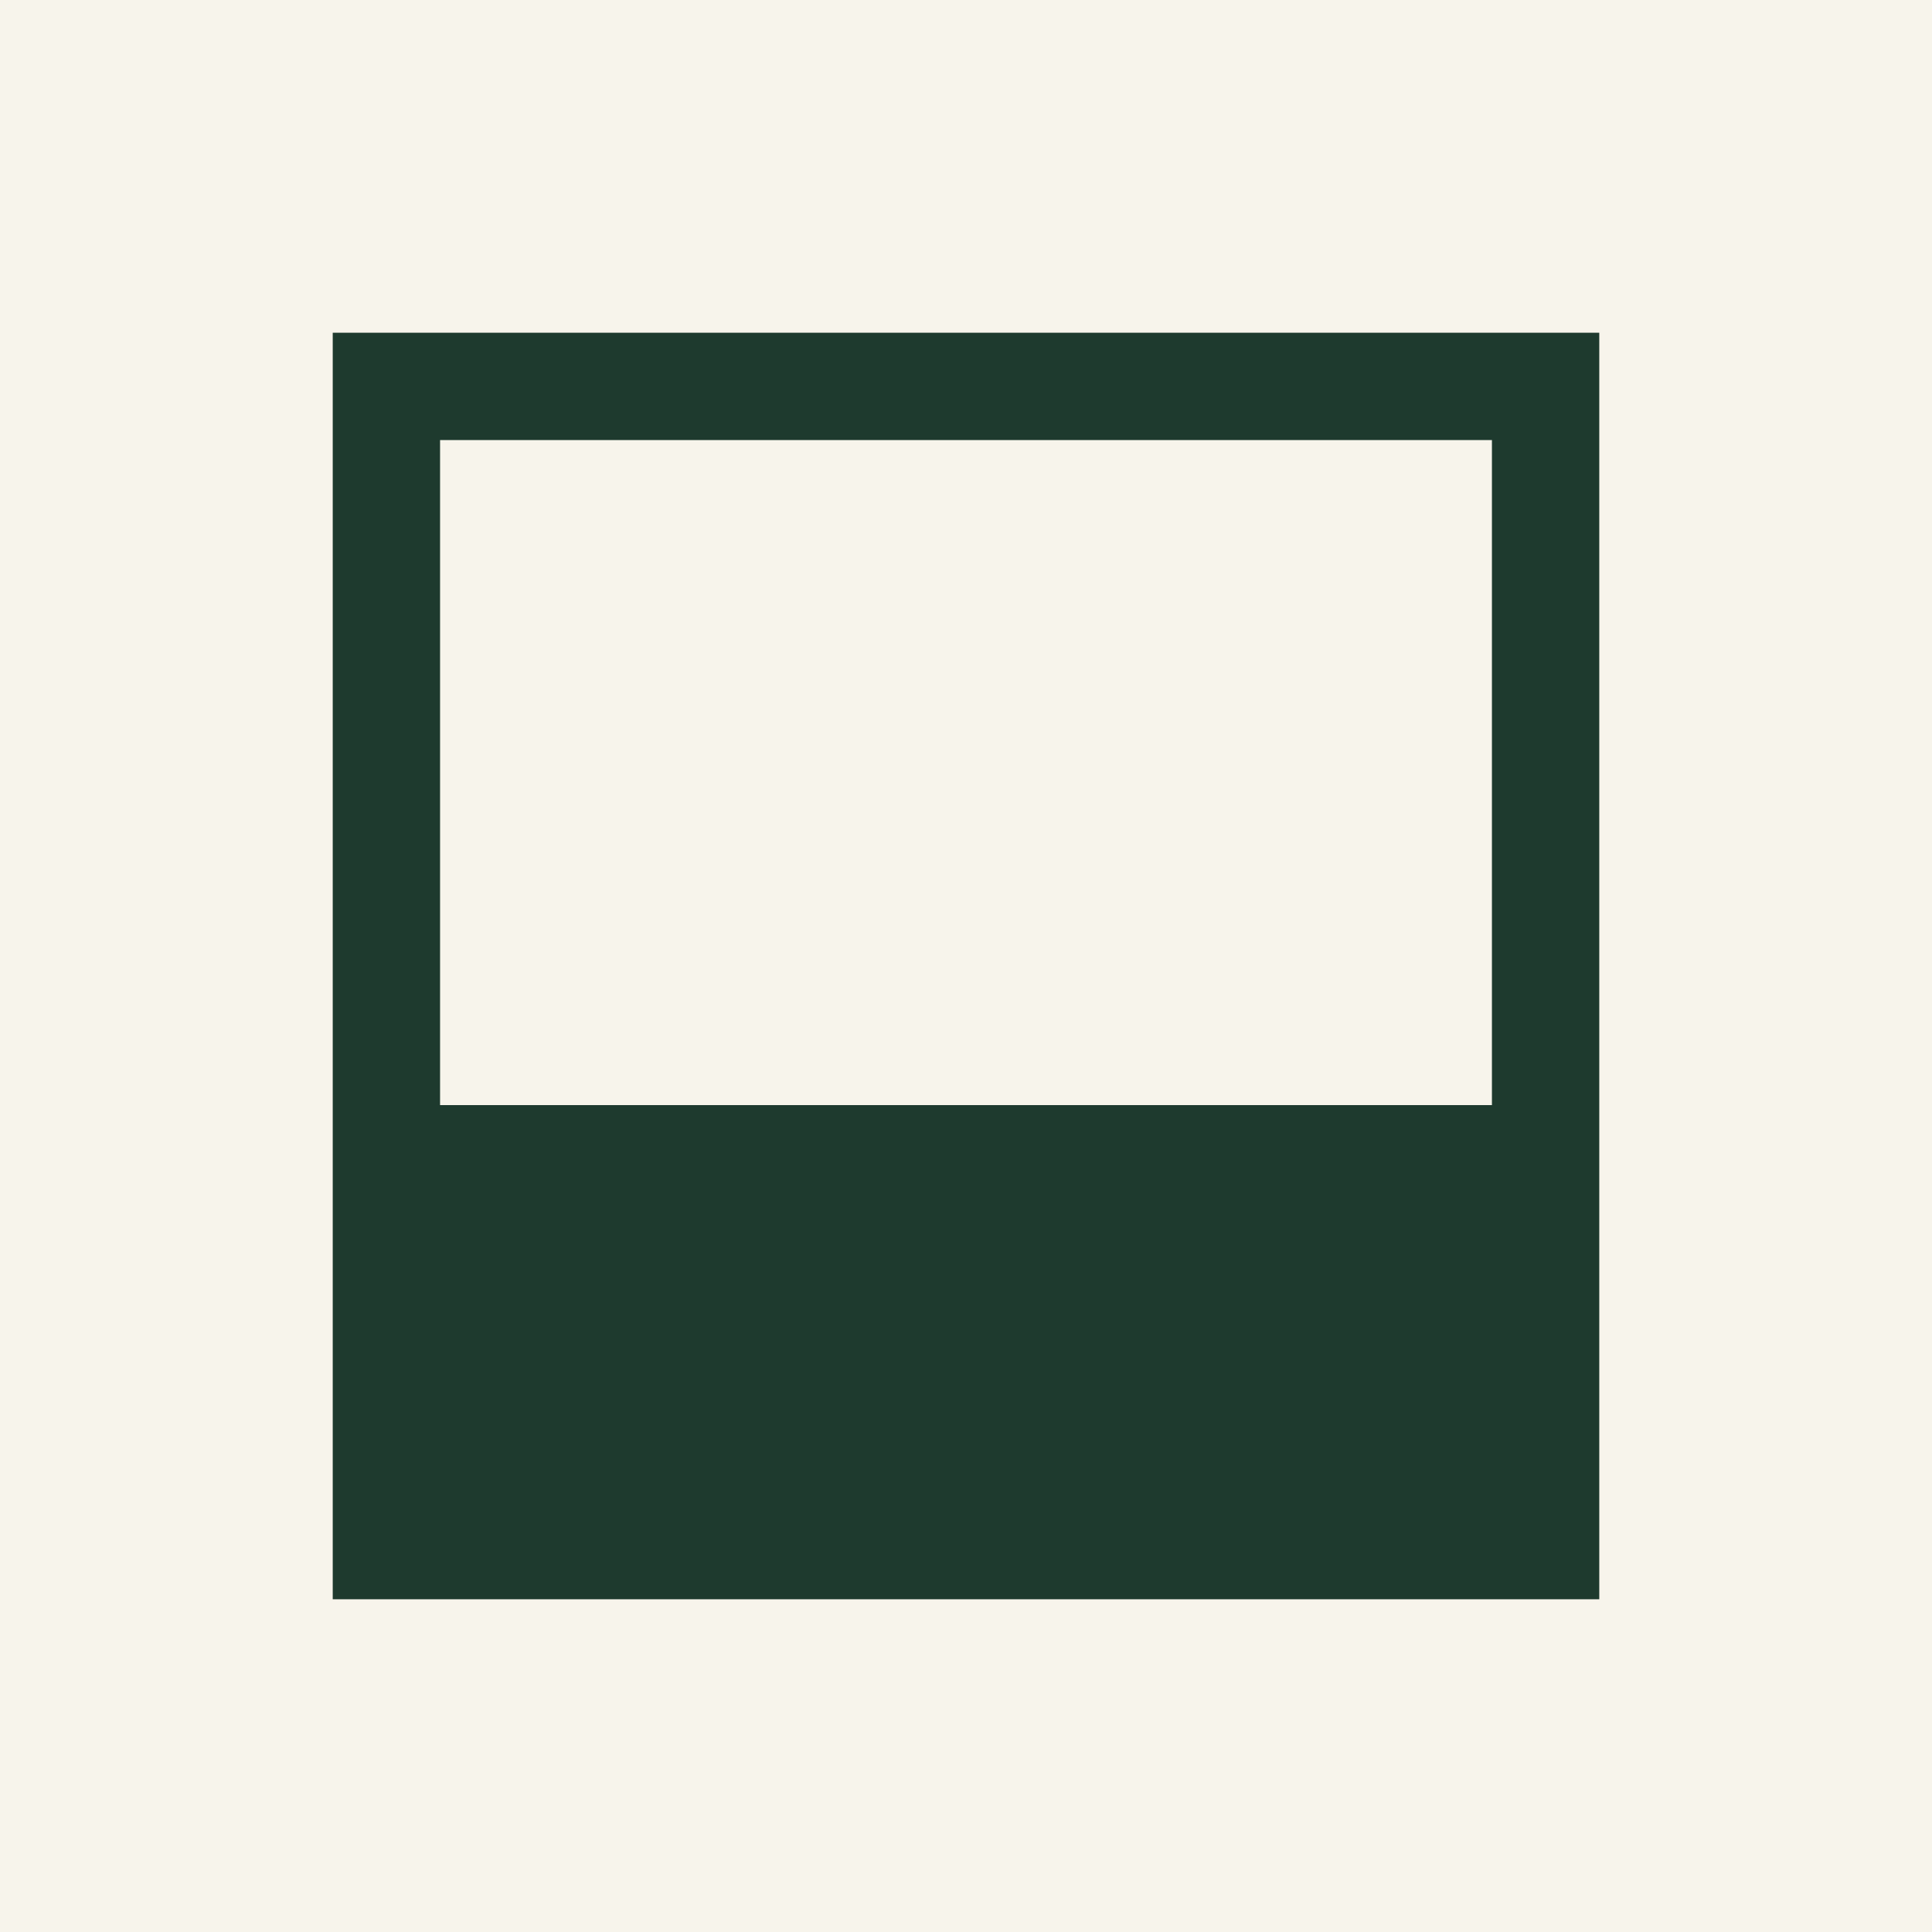
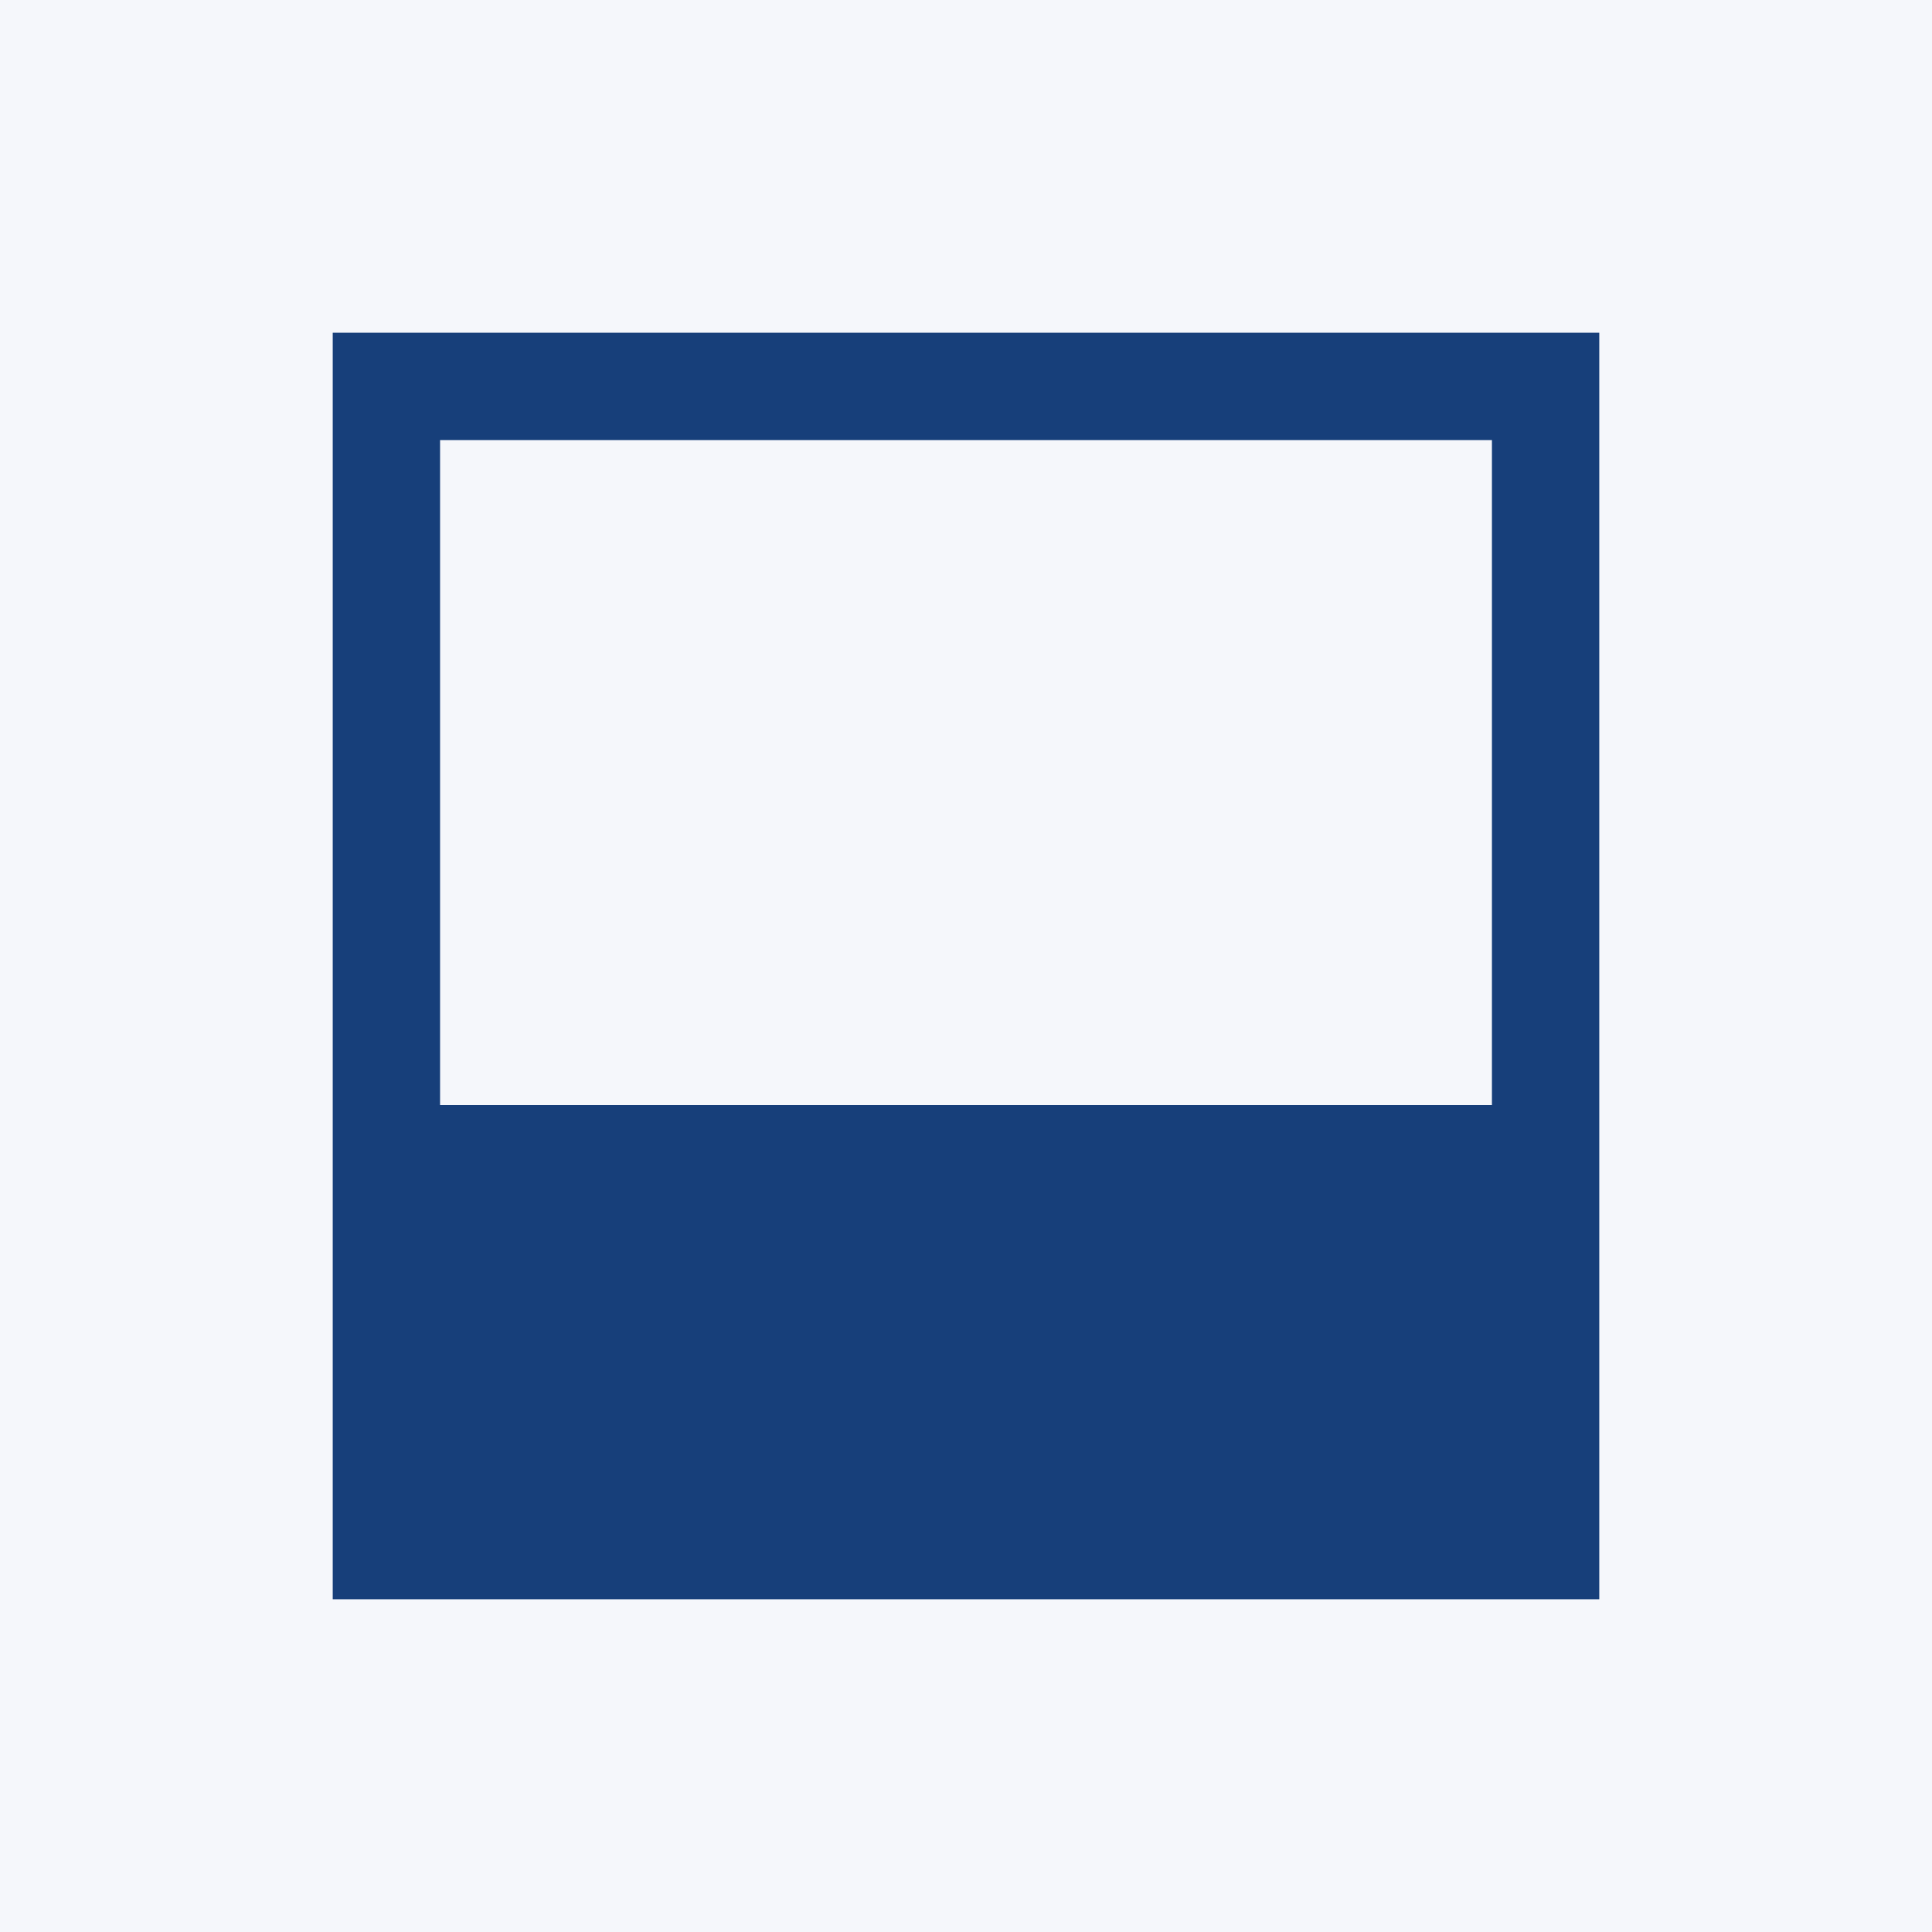
<svg xmlns="http://www.w3.org/2000/svg" viewBox="0 0 180 180">
-   <rect width="180" height="180" fill="#F7F4EB" />
-   <rect x="36" y="36" width="108" height="108" fill="none" stroke="#1E3A2E" stroke-width="10" />
-   <rect x="36" y="102.96" width="108" height="41.04" fill="#1E3A2E" />
+   <rect width="180" height="180" fill="#F5F7FB" />
+   <rect x="36" y="36" width="108" height="108" fill="none" stroke="#173F7A" stroke-width="10" />
+   <rect x="36" y="102.96" width="108" height="41.04" fill="#173F7A" />
</svg>
